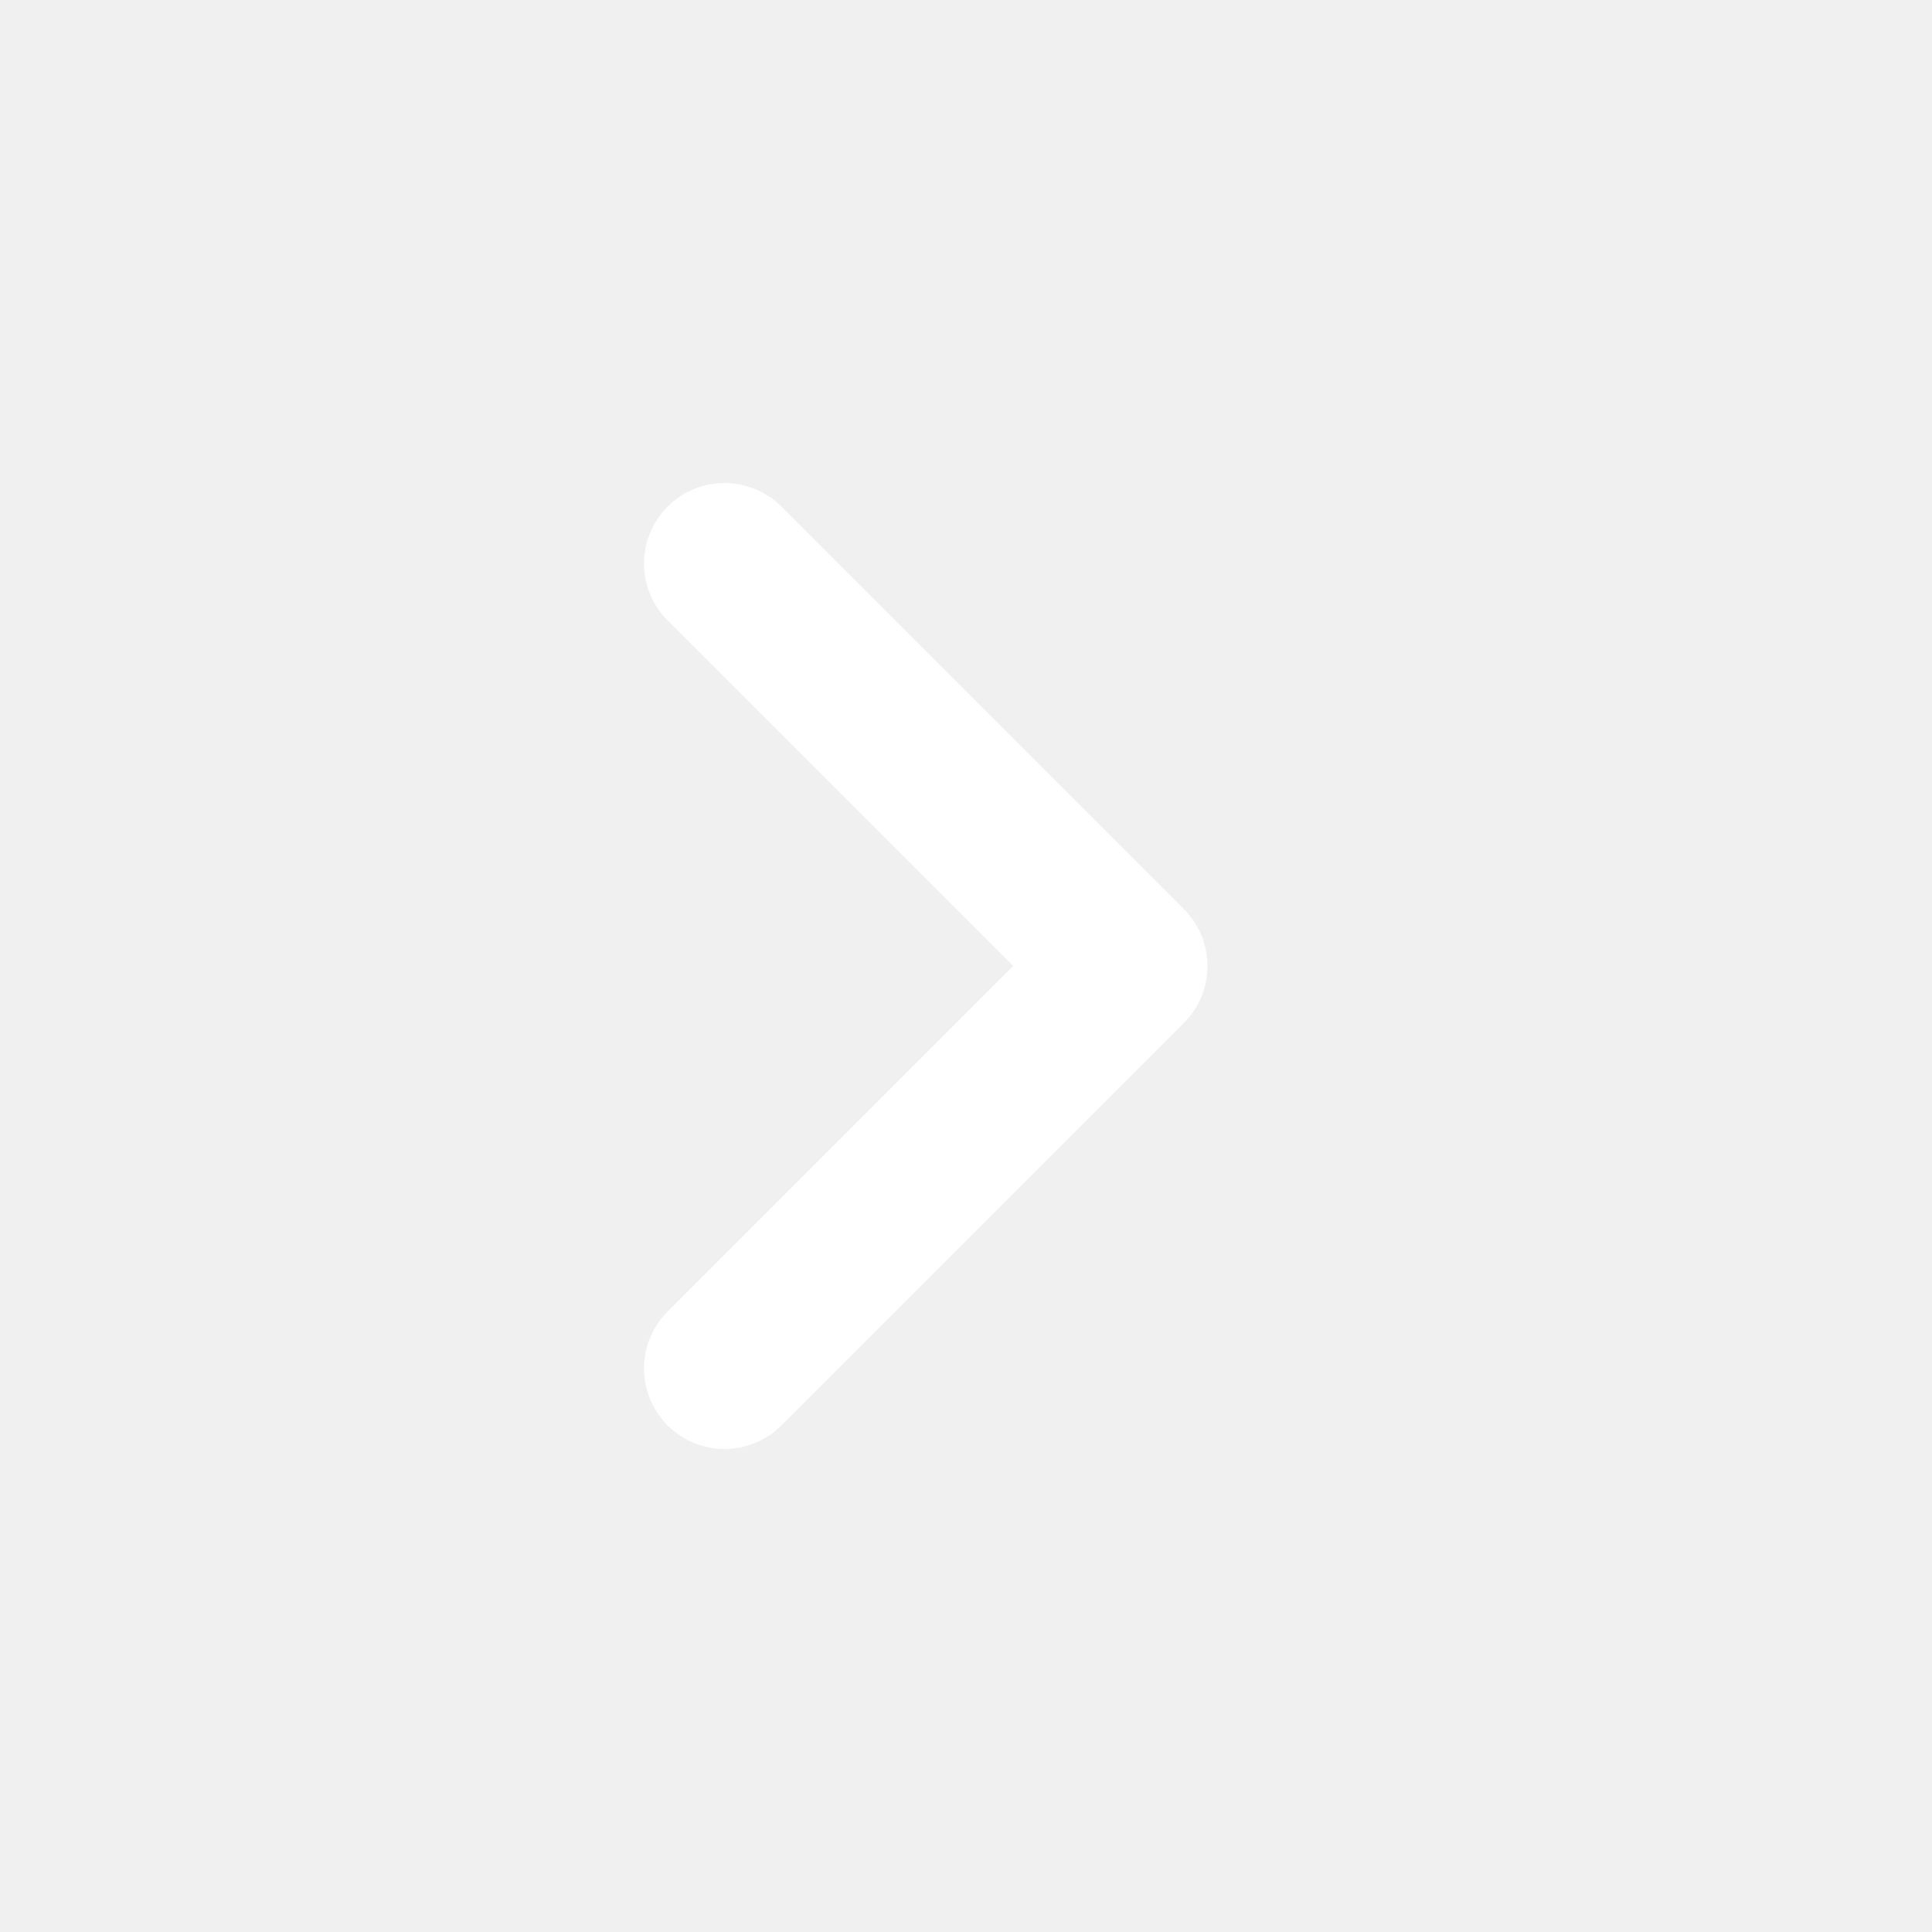
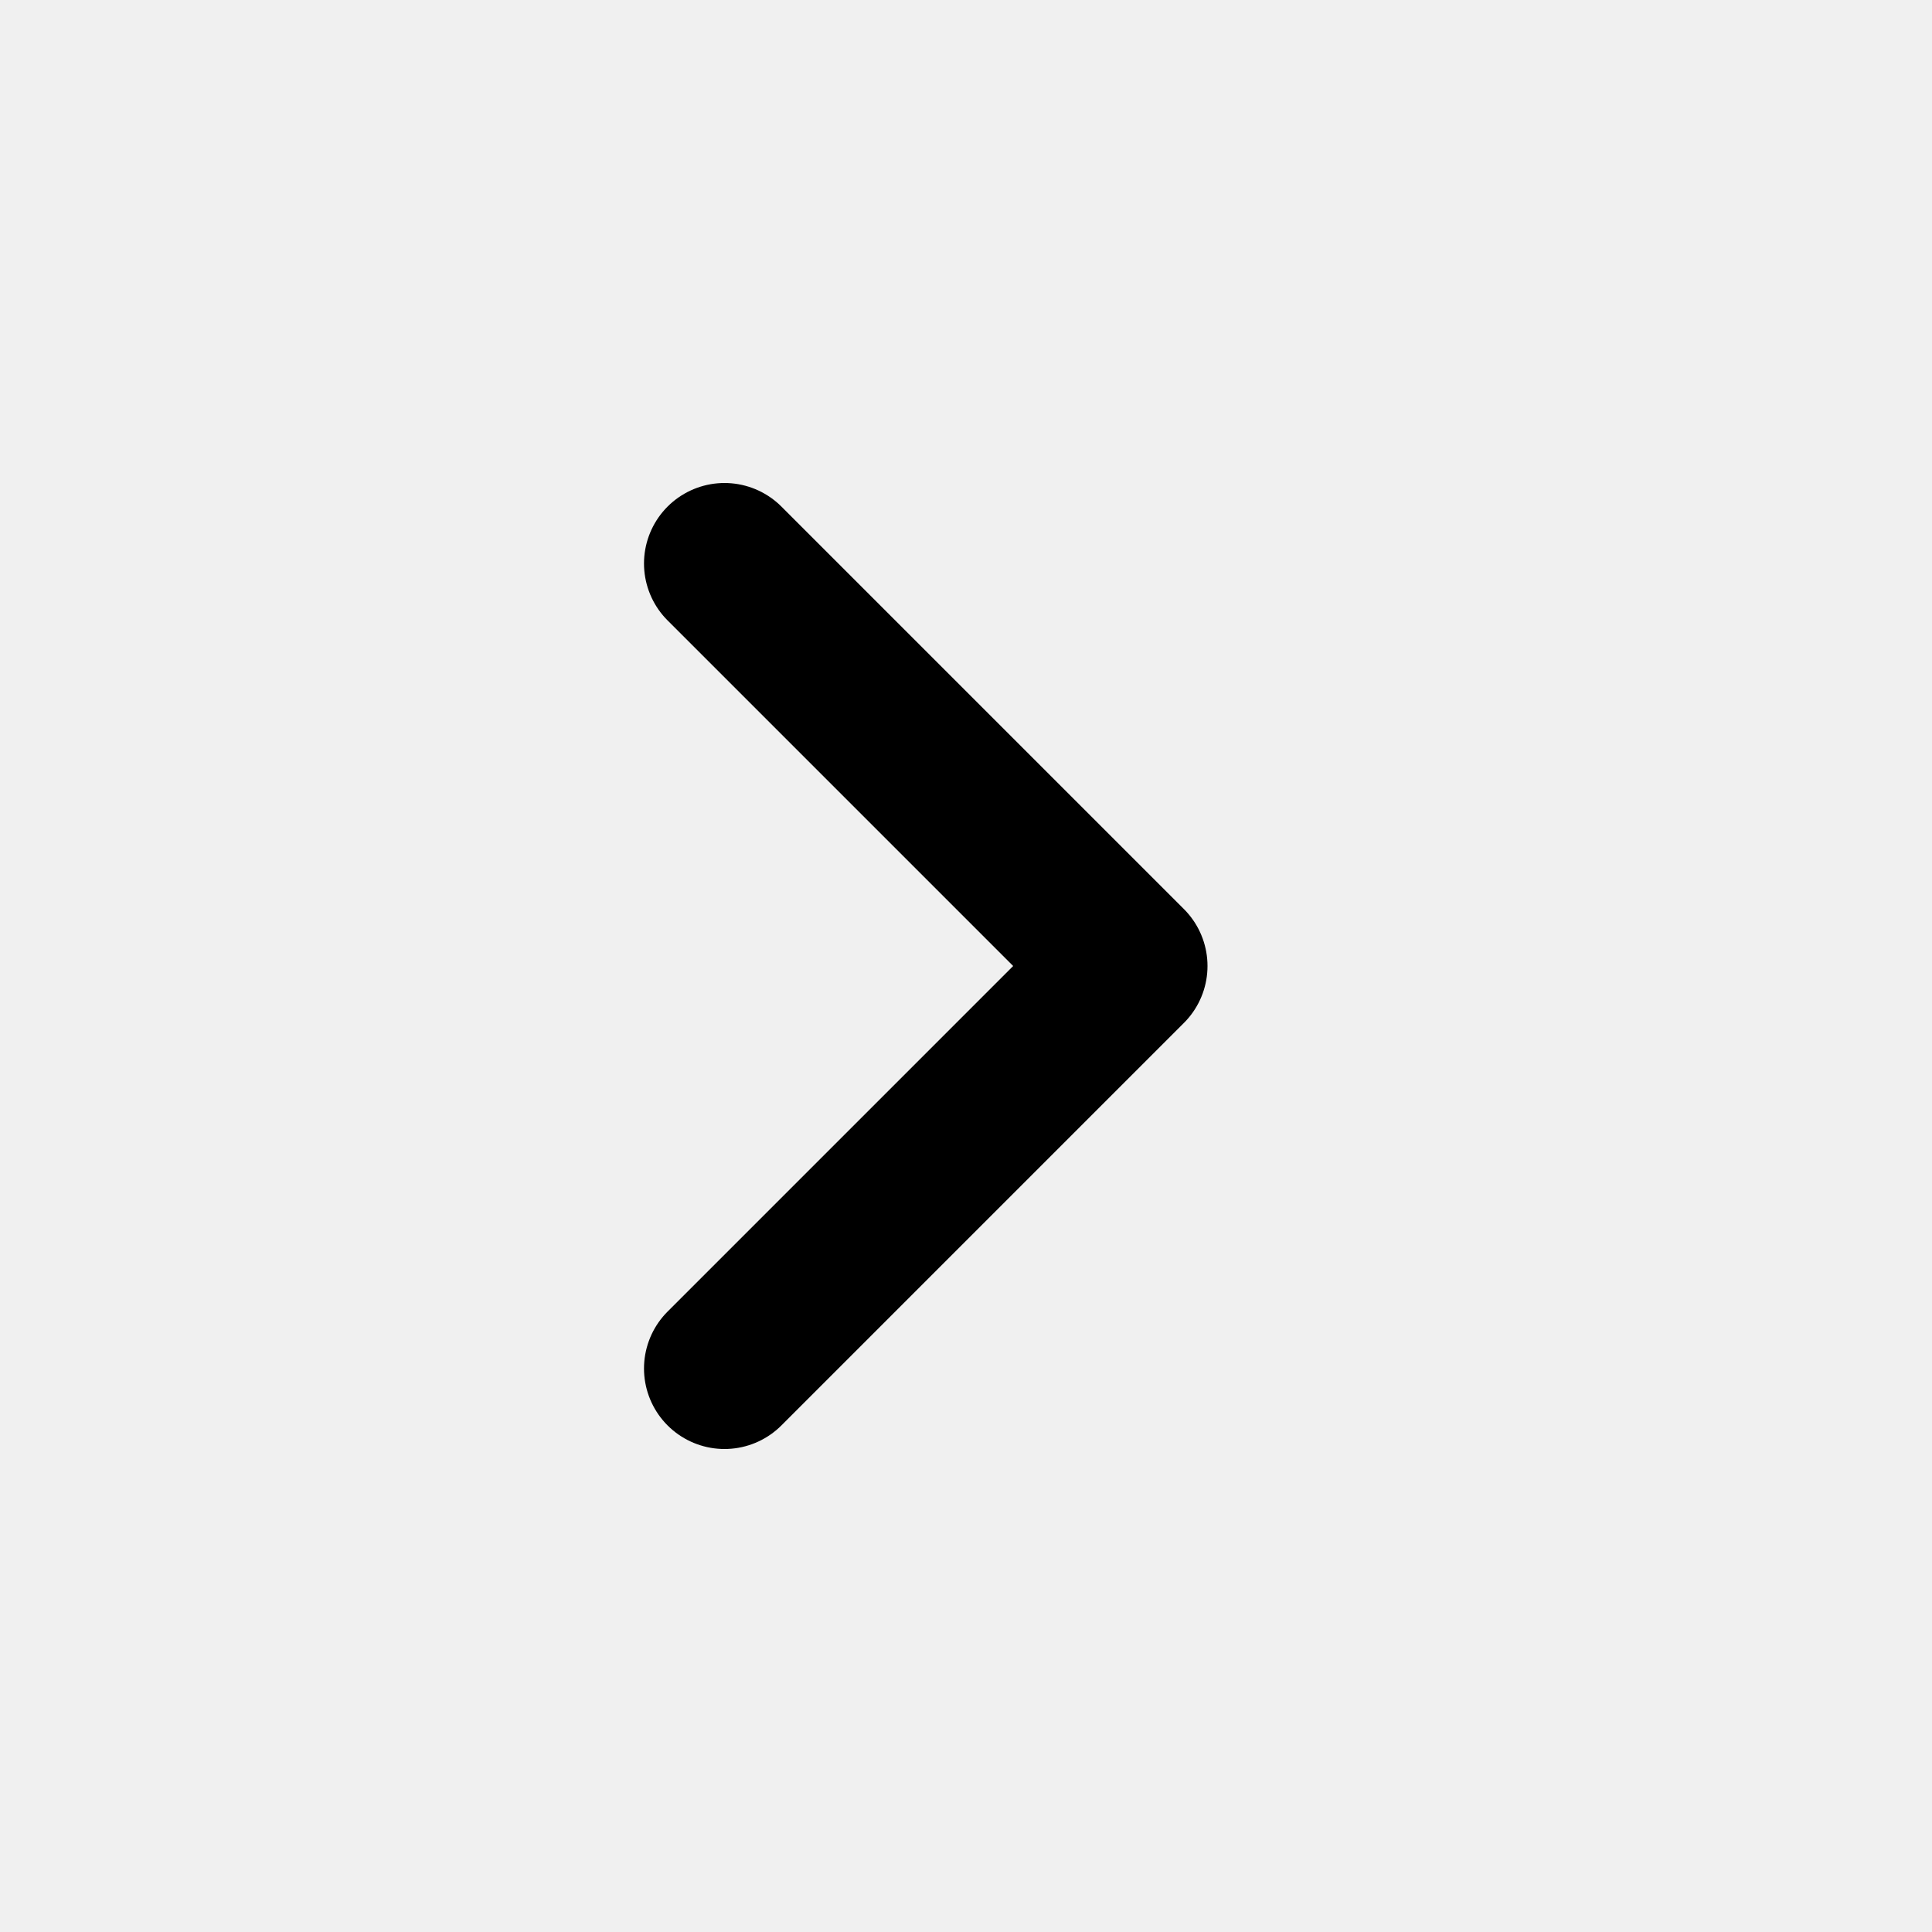
<svg xmlns="http://www.w3.org/2000/svg" width="42" height="42" viewBox="0 0 42 42" fill="none">
-   <path d="M15.75 29.75L24.5 21L15.75 12.25" stroke="white" stroke-width="3.5" stroke-linecap="round" stroke-linejoin="round" />
+   <path d="M15.75 29.75L24.5 21L15.75 12.25" stroke="currentColor" stroke-width="3.5" stroke-linecap="round" stroke-linejoin="round" />
</svg>
